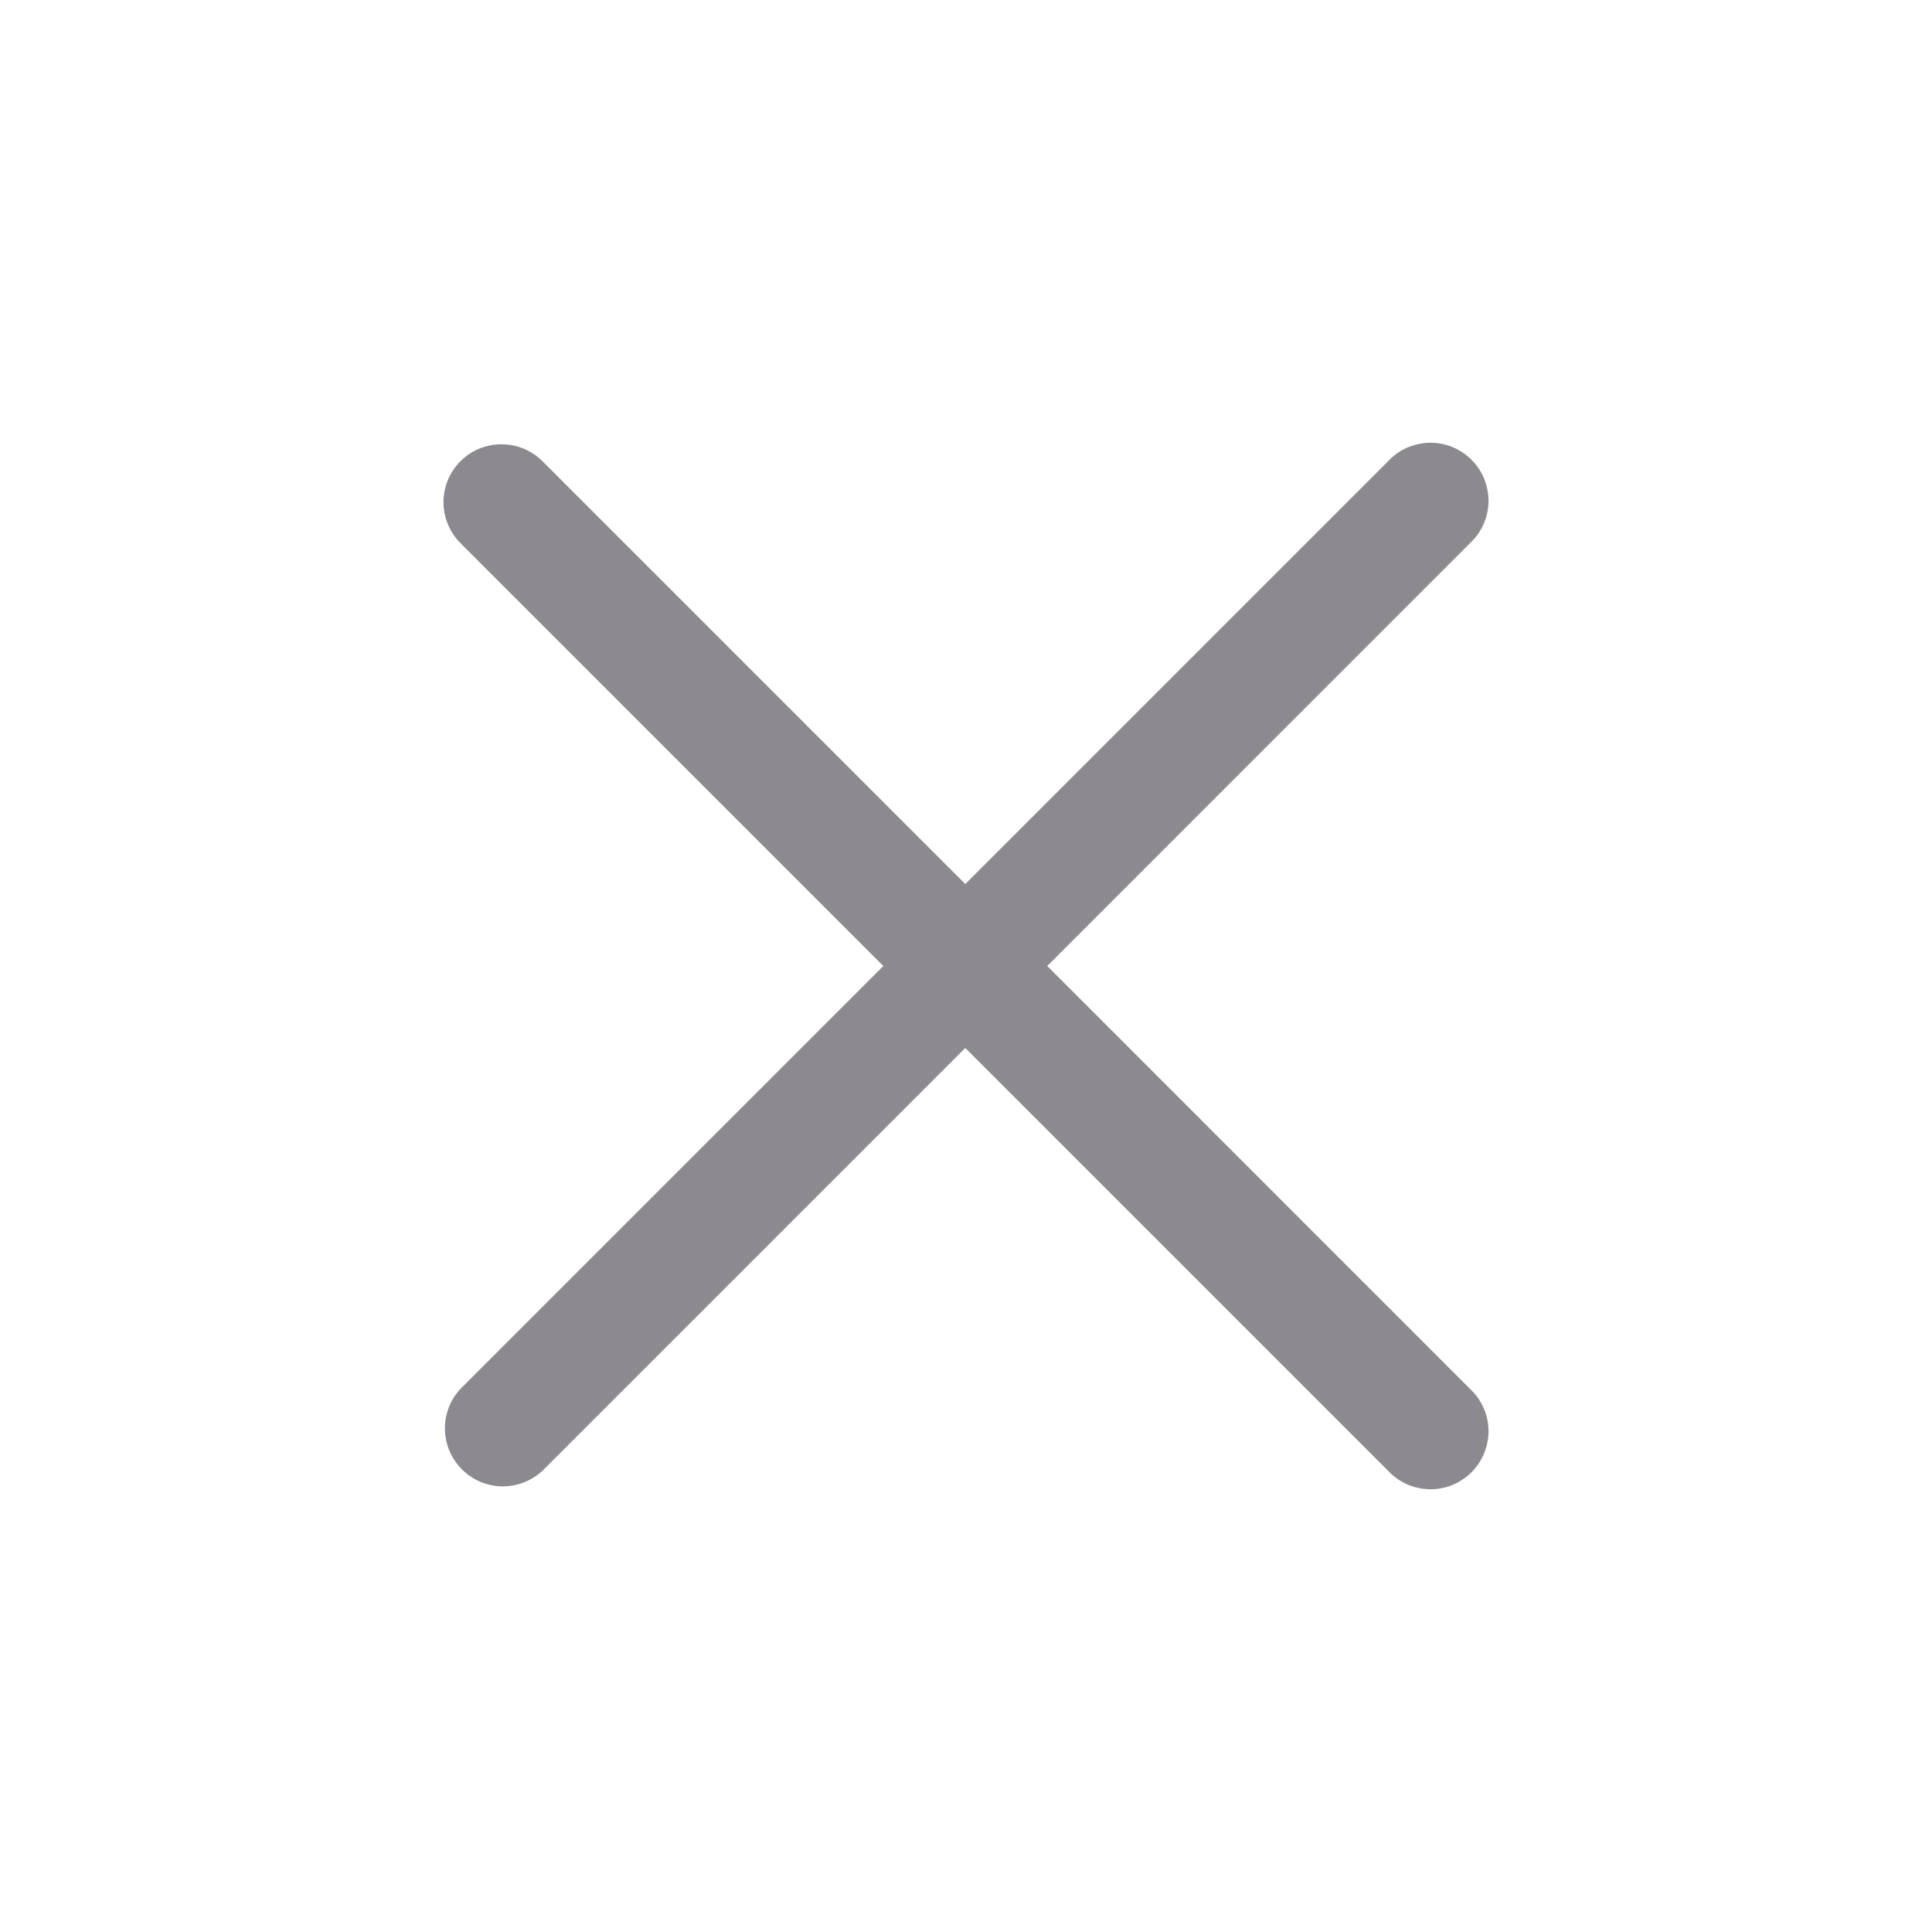
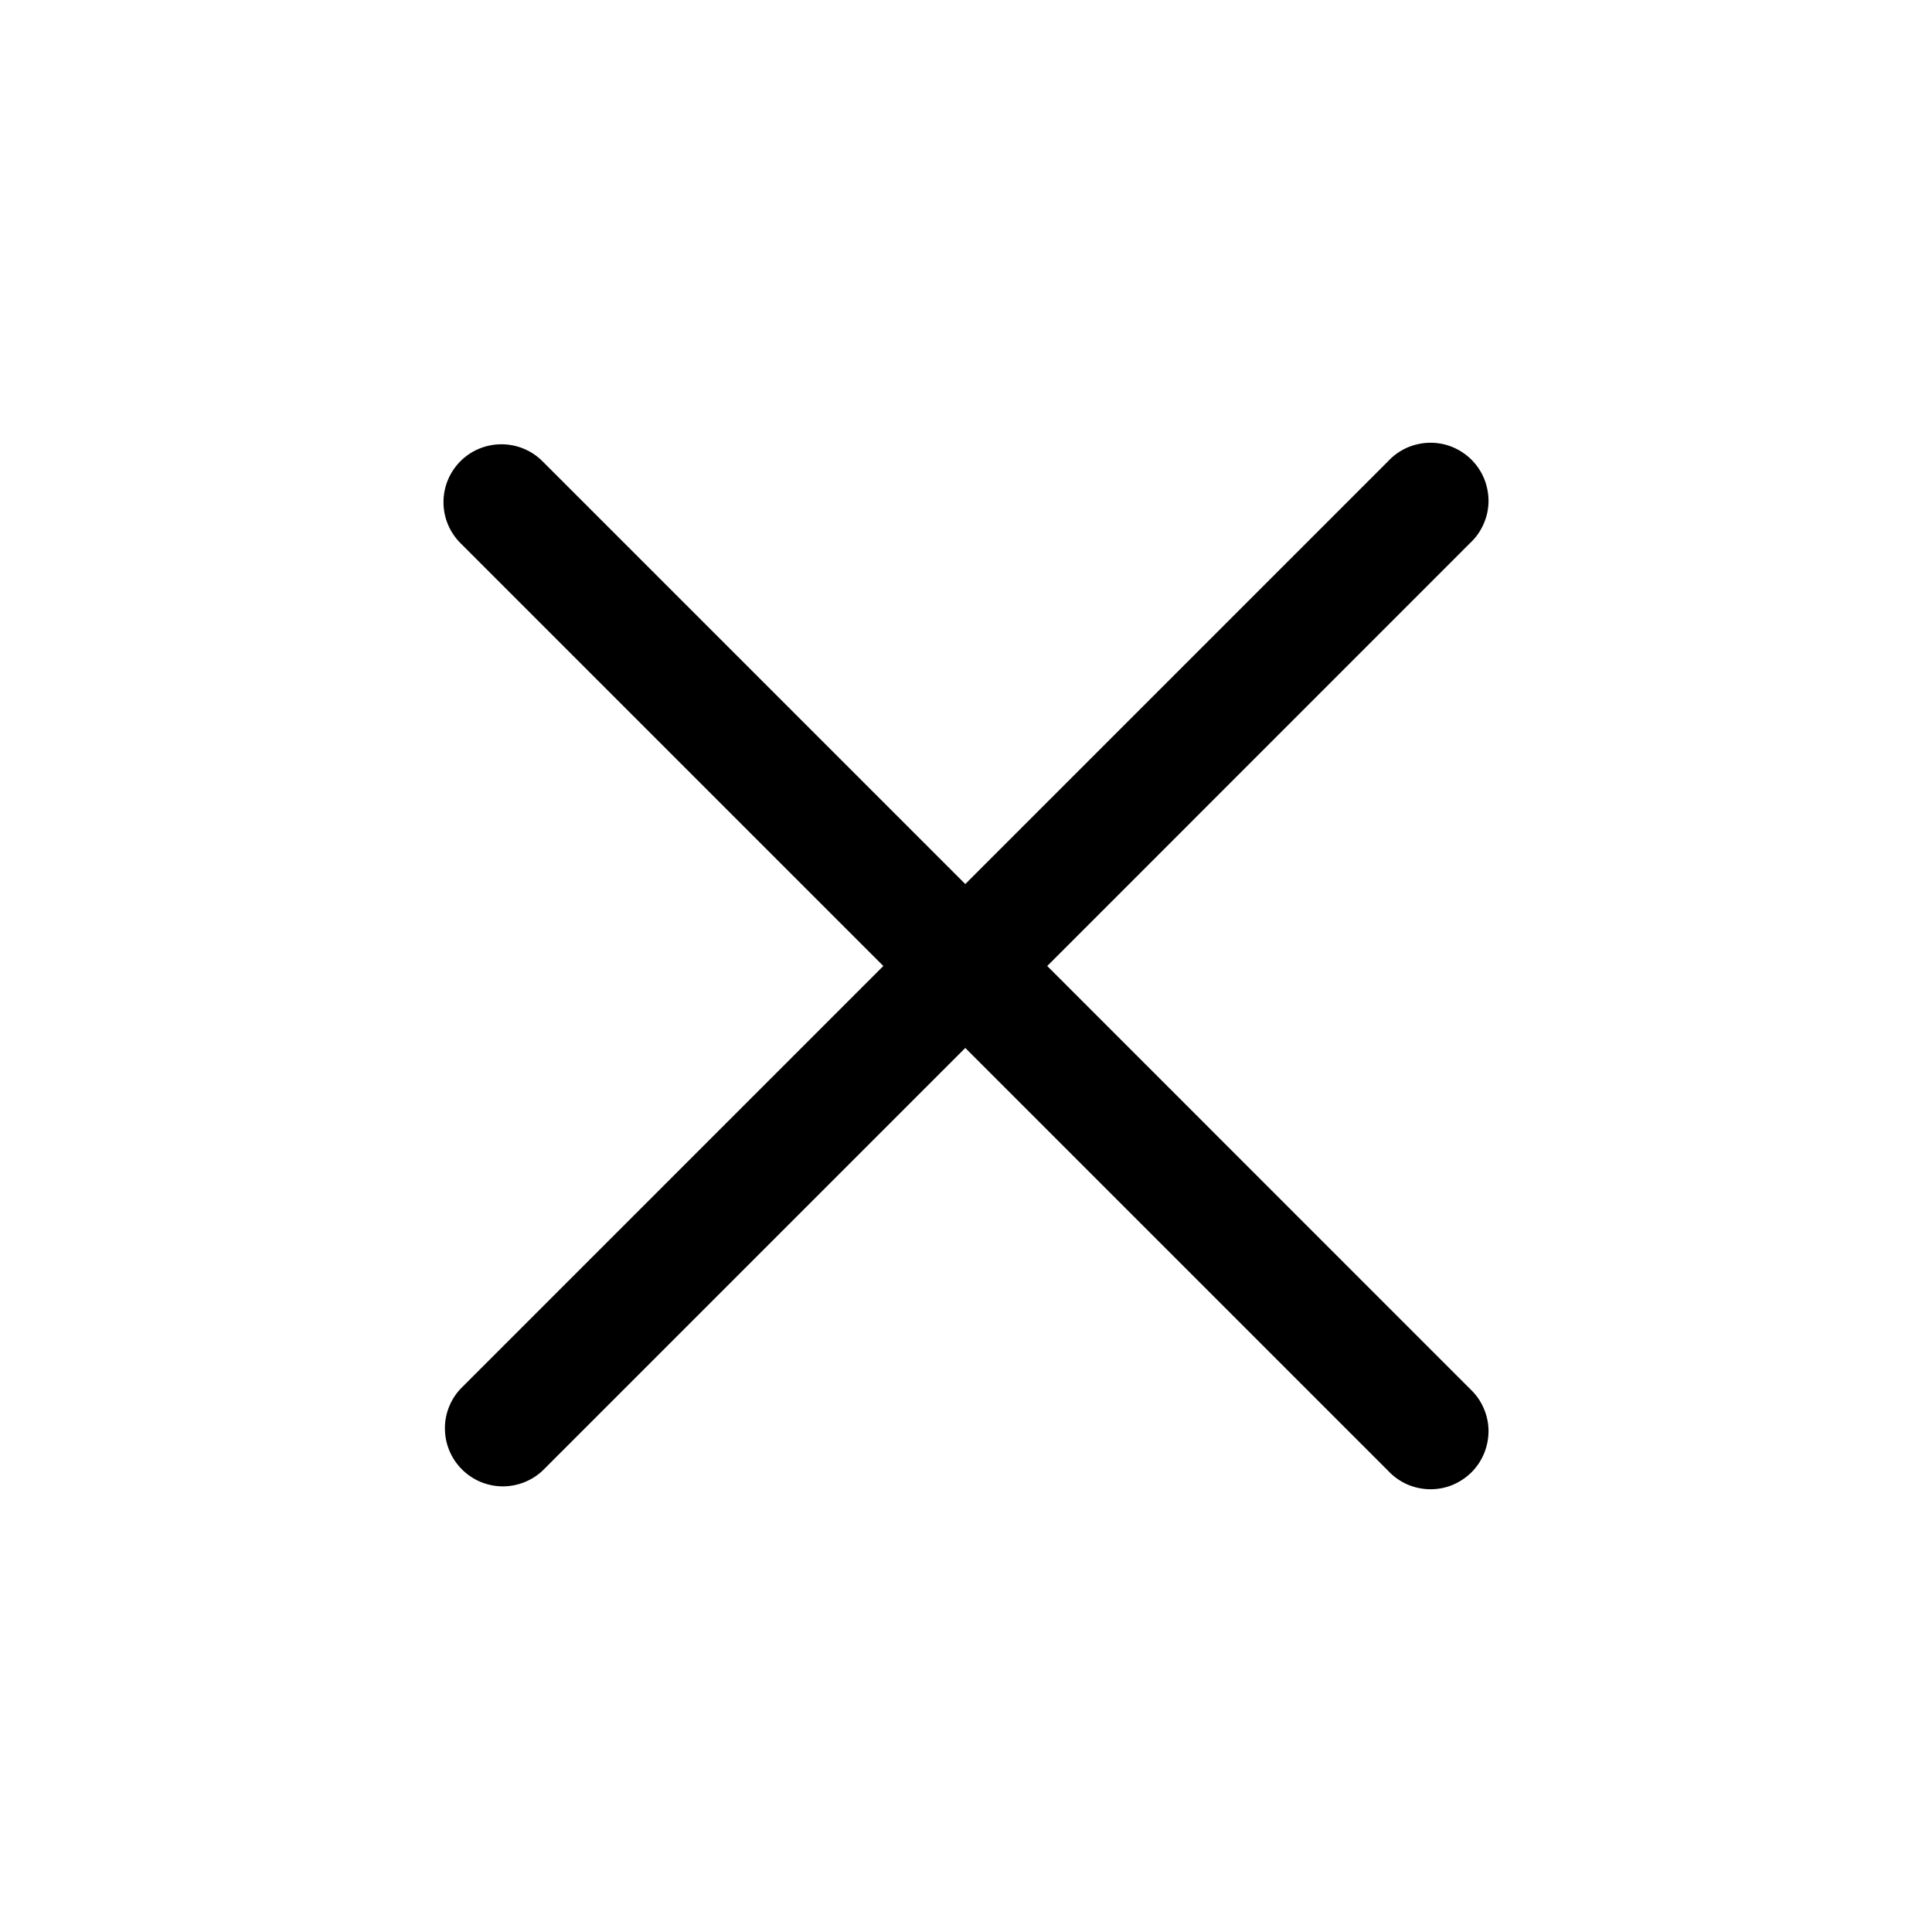
<svg xmlns="http://www.w3.org/2000/svg" width="24" height="24" viewBox="0 0 24 24" fill="none">
-   <path fill-rule="evenodd" clip-rule="evenodd" d="M5.72 5.729C5.855 5.594 6.038 5.519 6.229 5.519C6.42 5.519 6.603 5.594 6.738 5.729L11.991 10.982L17.244 5.729C17.309 5.658 17.389 5.602 17.477 5.562C17.566 5.523 17.661 5.502 17.758 5.5C17.855 5.498 17.951 5.516 18.04 5.552C18.13 5.589 18.211 5.643 18.28 5.711C18.348 5.779 18.402 5.861 18.438 5.95C18.474 6.04 18.492 6.136 18.491 6.233C18.489 6.33 18.468 6.425 18.428 6.513C18.389 6.602 18.332 6.681 18.261 6.747L13.009 12L18.261 17.253C18.332 17.319 18.389 17.398 18.428 17.487C18.468 17.575 18.489 17.67 18.491 17.767C18.492 17.864 18.474 17.96 18.438 18.049C18.402 18.139 18.348 18.221 18.28 18.289C18.211 18.357 18.13 18.411 18.04 18.448C17.951 18.484 17.855 18.502 17.758 18.5C17.661 18.498 17.566 18.477 17.477 18.438C17.389 18.398 17.309 18.341 17.244 18.271L11.991 13.018L6.738 18.271C6.601 18.398 6.421 18.467 6.234 18.464C6.048 18.461 5.87 18.385 5.738 18.253C5.606 18.121 5.53 17.943 5.527 17.756C5.523 17.57 5.593 17.389 5.72 17.253L10.973 12L5.72 6.747C5.585 6.612 5.509 6.429 5.509 6.238C5.509 6.047 5.585 5.864 5.72 5.729Z" fill="#8C8A8F" />
+   <path fill-rule="evenodd" clip-rule="evenodd" d="M5.72 5.729C5.855 5.594 6.038 5.519 6.229 5.519C6.42 5.519 6.603 5.594 6.738 5.729L11.991 10.982L17.244 5.729C17.309 5.658 17.389 5.602 17.477 5.562C17.566 5.523 17.661 5.502 17.758 5.5C17.855 5.498 17.951 5.516 18.04 5.552C18.13 5.589 18.211 5.643 18.28 5.711C18.348 5.779 18.402 5.861 18.438 5.95C18.474 6.04 18.492 6.136 18.491 6.233C18.489 6.33 18.468 6.425 18.428 6.513C18.389 6.602 18.332 6.681 18.261 6.747L13.009 12L18.261 17.253C18.332 17.319 18.389 17.398 18.428 17.487C18.468 17.575 18.489 17.67 18.491 17.767C18.492 17.864 18.474 17.96 18.438 18.049C18.402 18.139 18.348 18.221 18.28 18.289C18.211 18.357 18.13 18.411 18.04 18.448C17.951 18.484 17.855 18.502 17.758 18.5C17.661 18.498 17.566 18.477 17.477 18.438C17.389 18.398 17.309 18.341 17.244 18.271L11.991 13.018L6.738 18.271C6.601 18.398 6.421 18.467 6.234 18.464C6.048 18.461 5.87 18.385 5.738 18.253C5.606 18.121 5.53 17.943 5.527 17.756C5.523 17.57 5.593 17.389 5.72 17.253L10.973 12L5.72 6.747C5.585 6.612 5.509 6.429 5.509 6.238C5.509 6.047 5.585 5.864 5.72 5.729Z" fill="currentColor" />
</svg>
